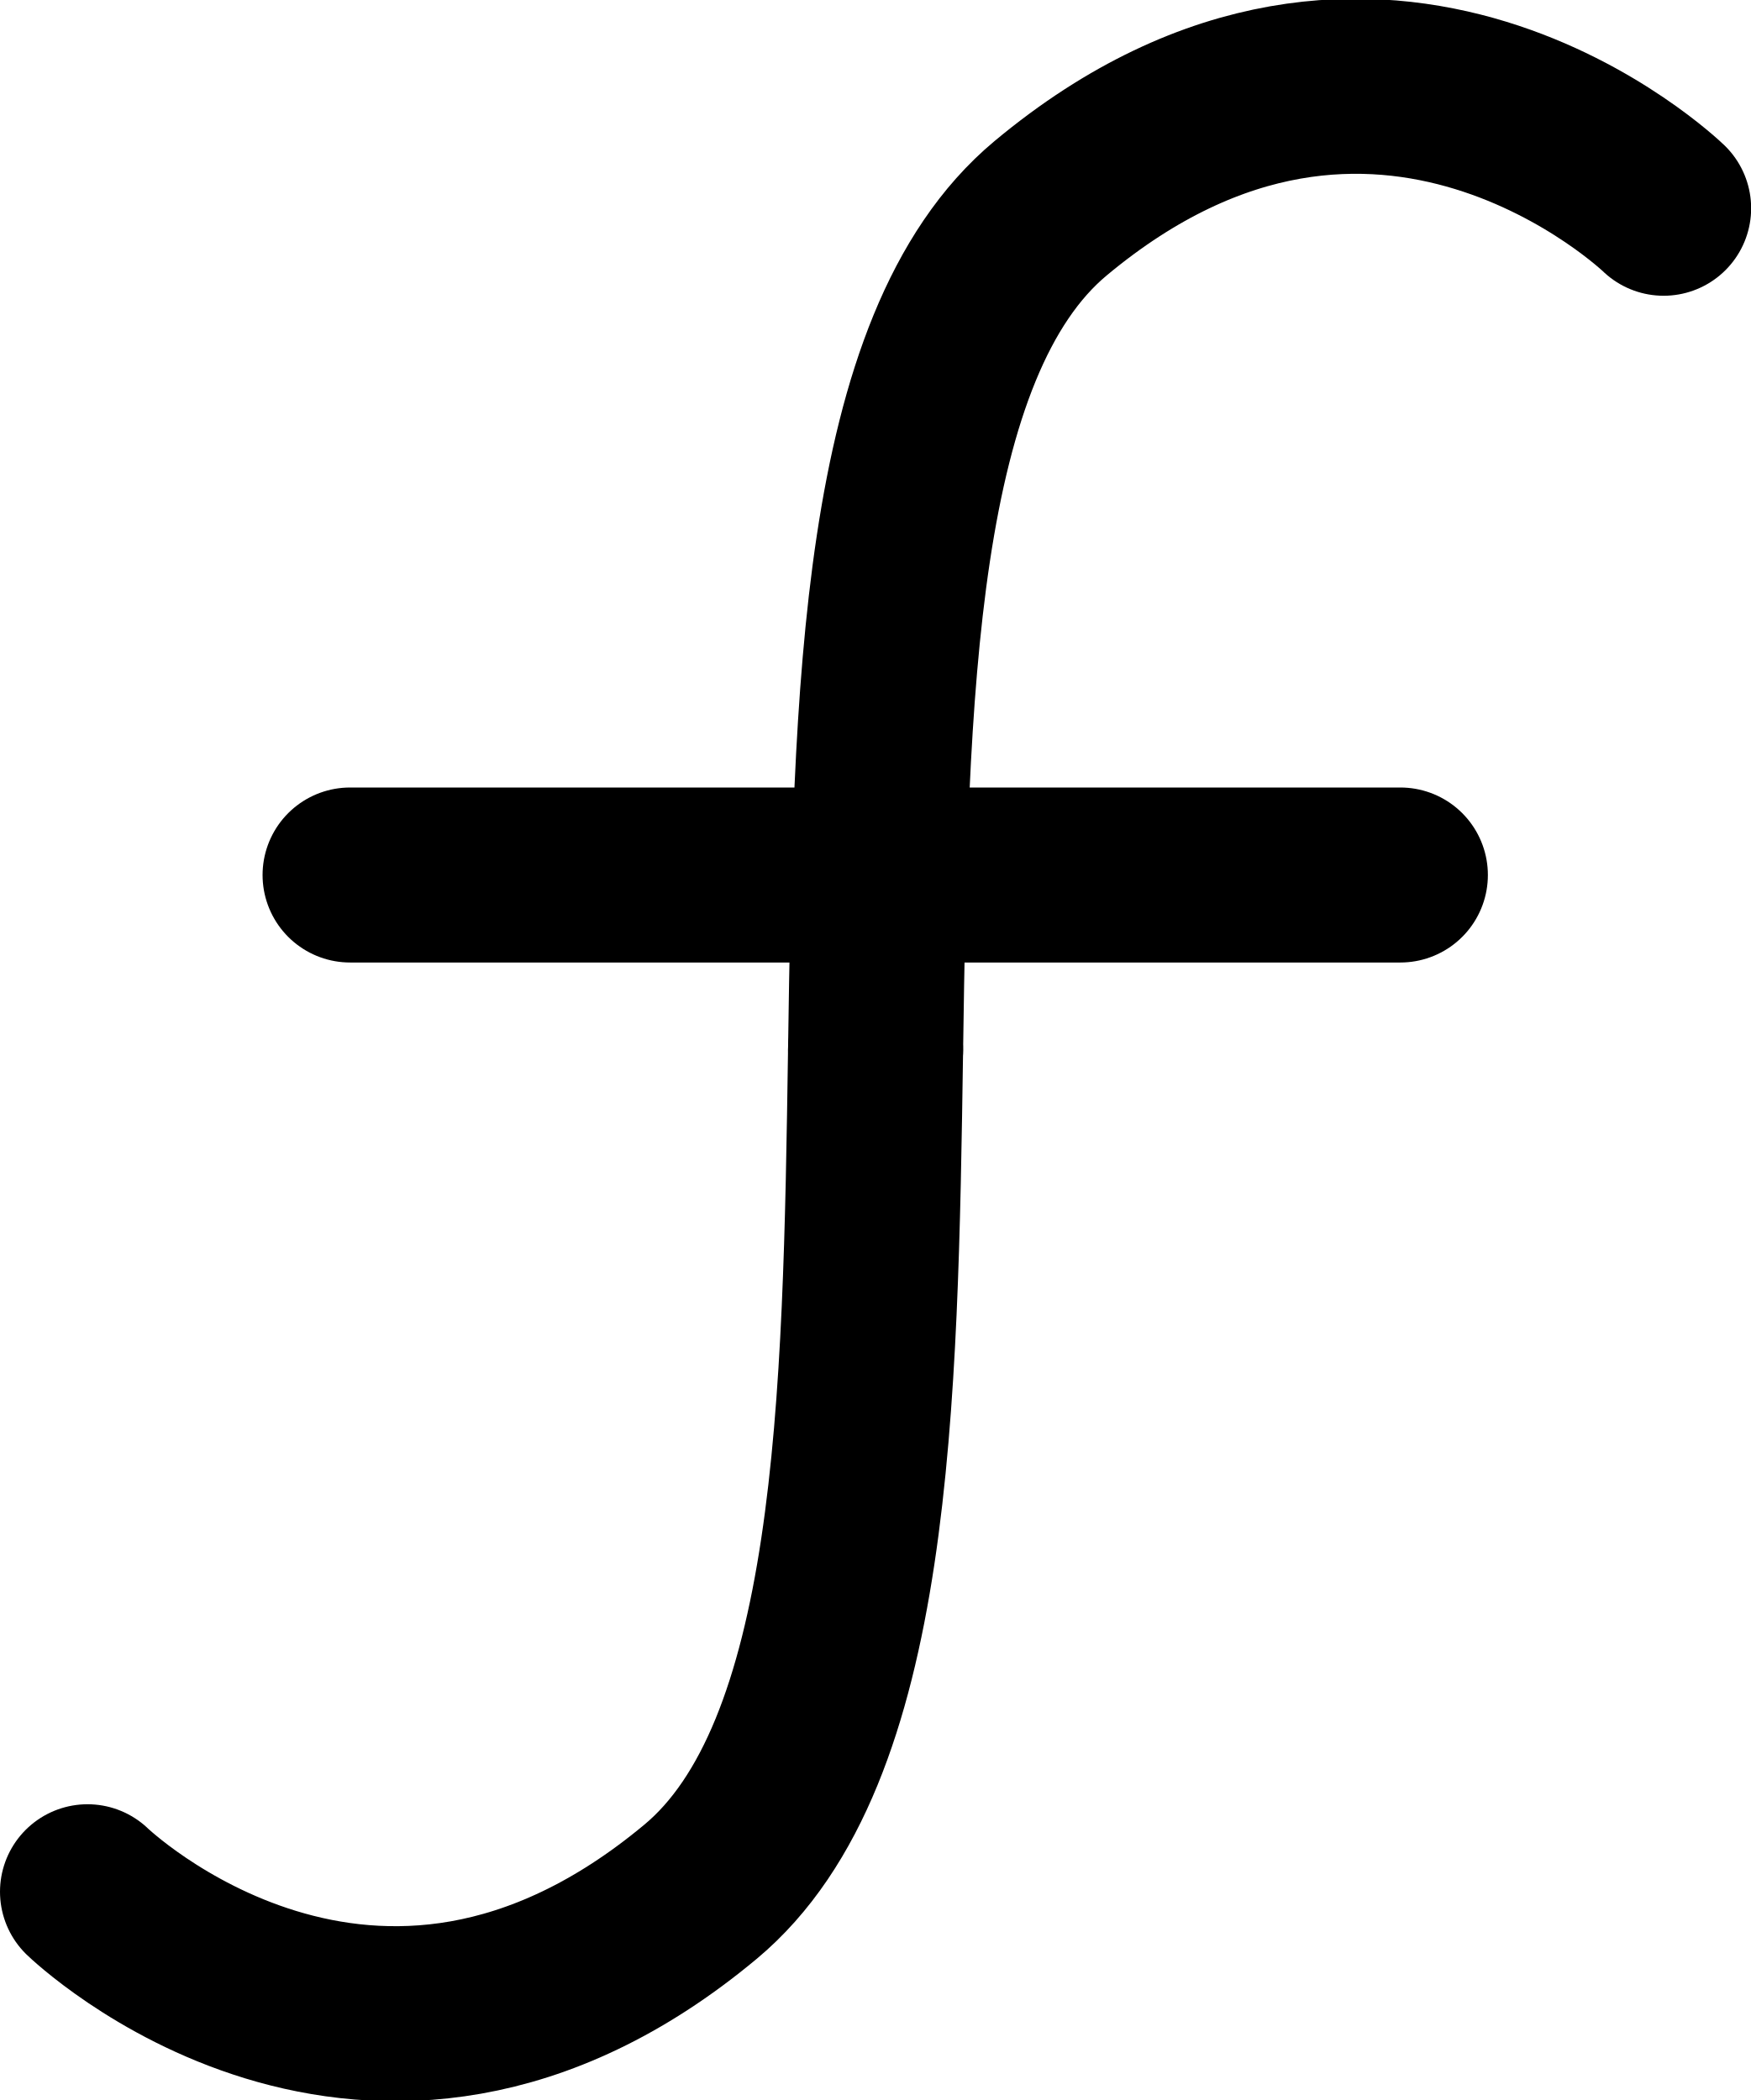
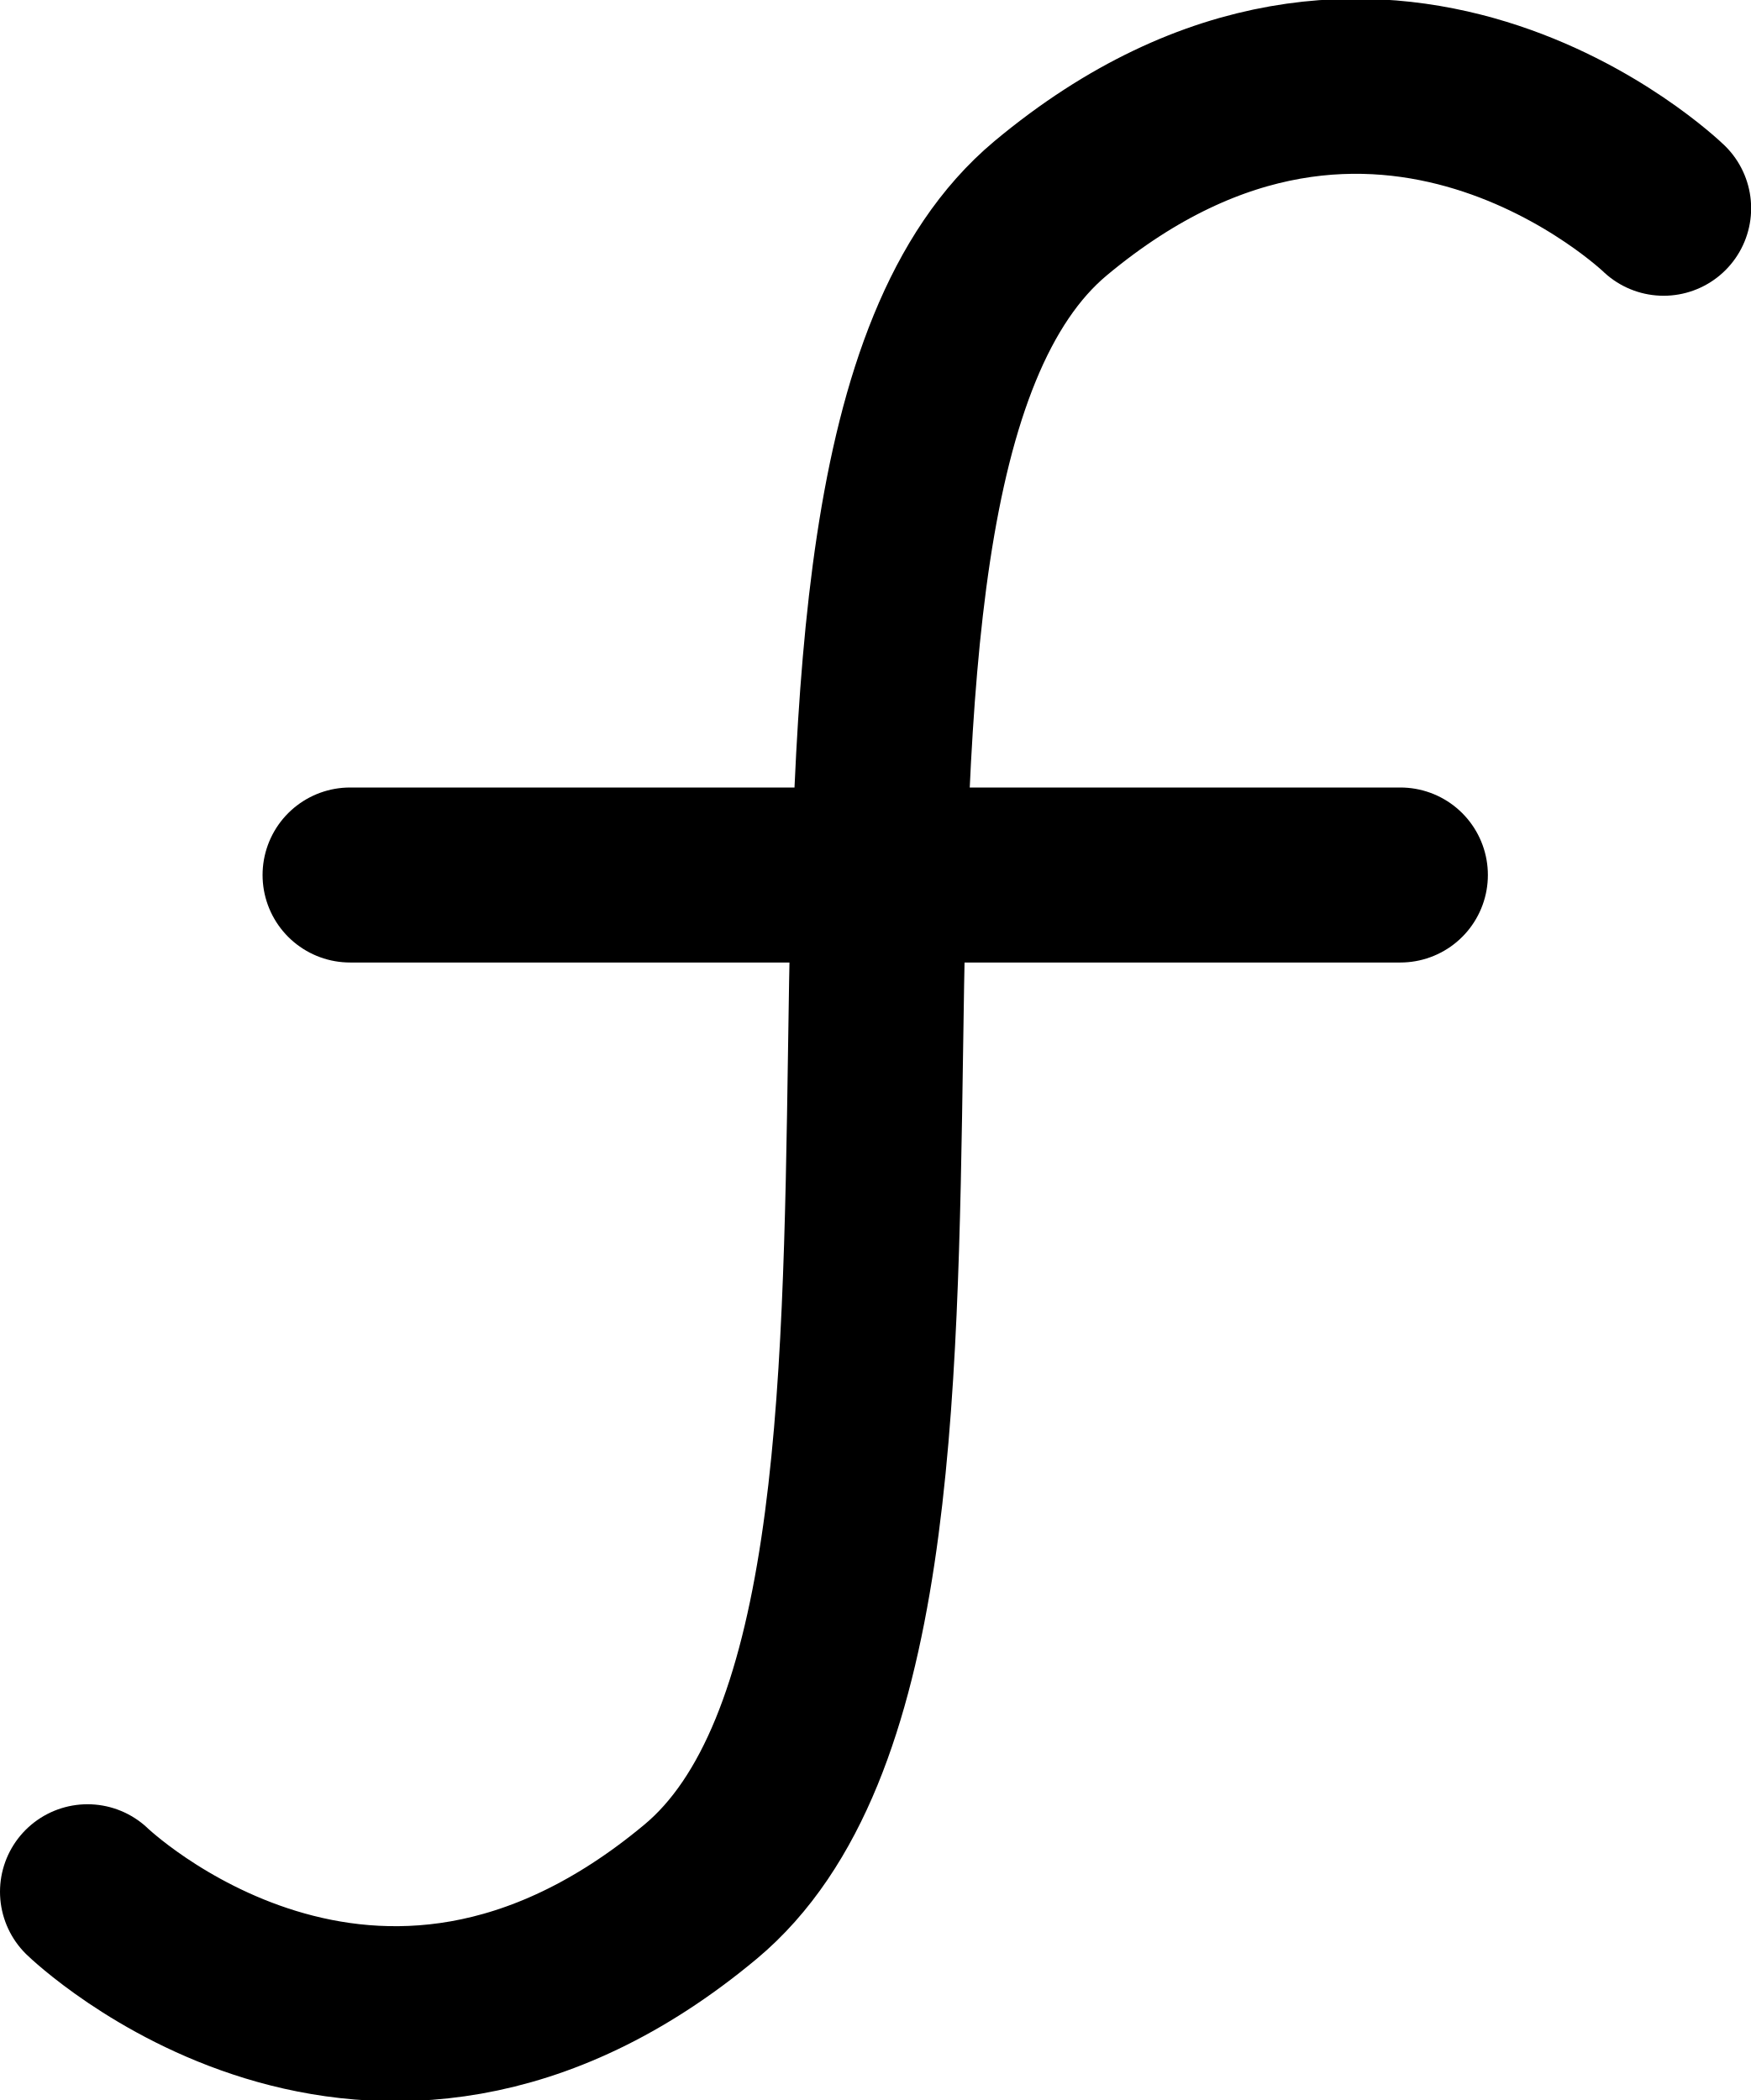
<svg xmlns="http://www.w3.org/2000/svg" width="5" height="6" viewBox="0 0 5 6" version="1.1" id="svg1">
  <defs id="defs1" />
  <g id="layer1">
-     <path style="fill:none;stroke:#000000;stroke-width:0.5;stroke-linecap:round;stroke-linejoin:round;paint-order:fill markers stroke" d="M 2.501,3 C 2.486,4.007 2.471,5.013 2.001,5.405 c -0.94,0.784 -1.751,0 -1.751,0" id="path1" />
+     <path id="path3" style="fill:none;stroke:#000000;stroke-width:0.5;stroke-linecap:round;stroke-linejoin:round;paint-order:fill markers stroke" d="m 4.752,0.595 c 0,0 -0.811,-0.784 -1.751,0 C 2.532,0.987 2.516,1.993 2.501,3 2.486,4.007 2.471,5.013 2.001,5.405 c -0.94,0.784 -1.751,0 -1.751,0" />
    <path style="fill:none;stroke:#000000;stroke-width:0.5;stroke-linecap:round;stroke-linejoin:round;paint-order:fill markers stroke" d="M 1,2.5 H 4" id="path2" />
-     <path style="fill:none;stroke:#000000;stroke-width:0.5;stroke-linecap:round;stroke-linejoin:round;paint-order:fill markers stroke" d="m 2.501,3 c 0.015,-1.007 0.03,-2.013 0.5,-2.405 0.94,-0.784 1.751,0 1.751,0" id="path3" />
  </g>
</svg>
